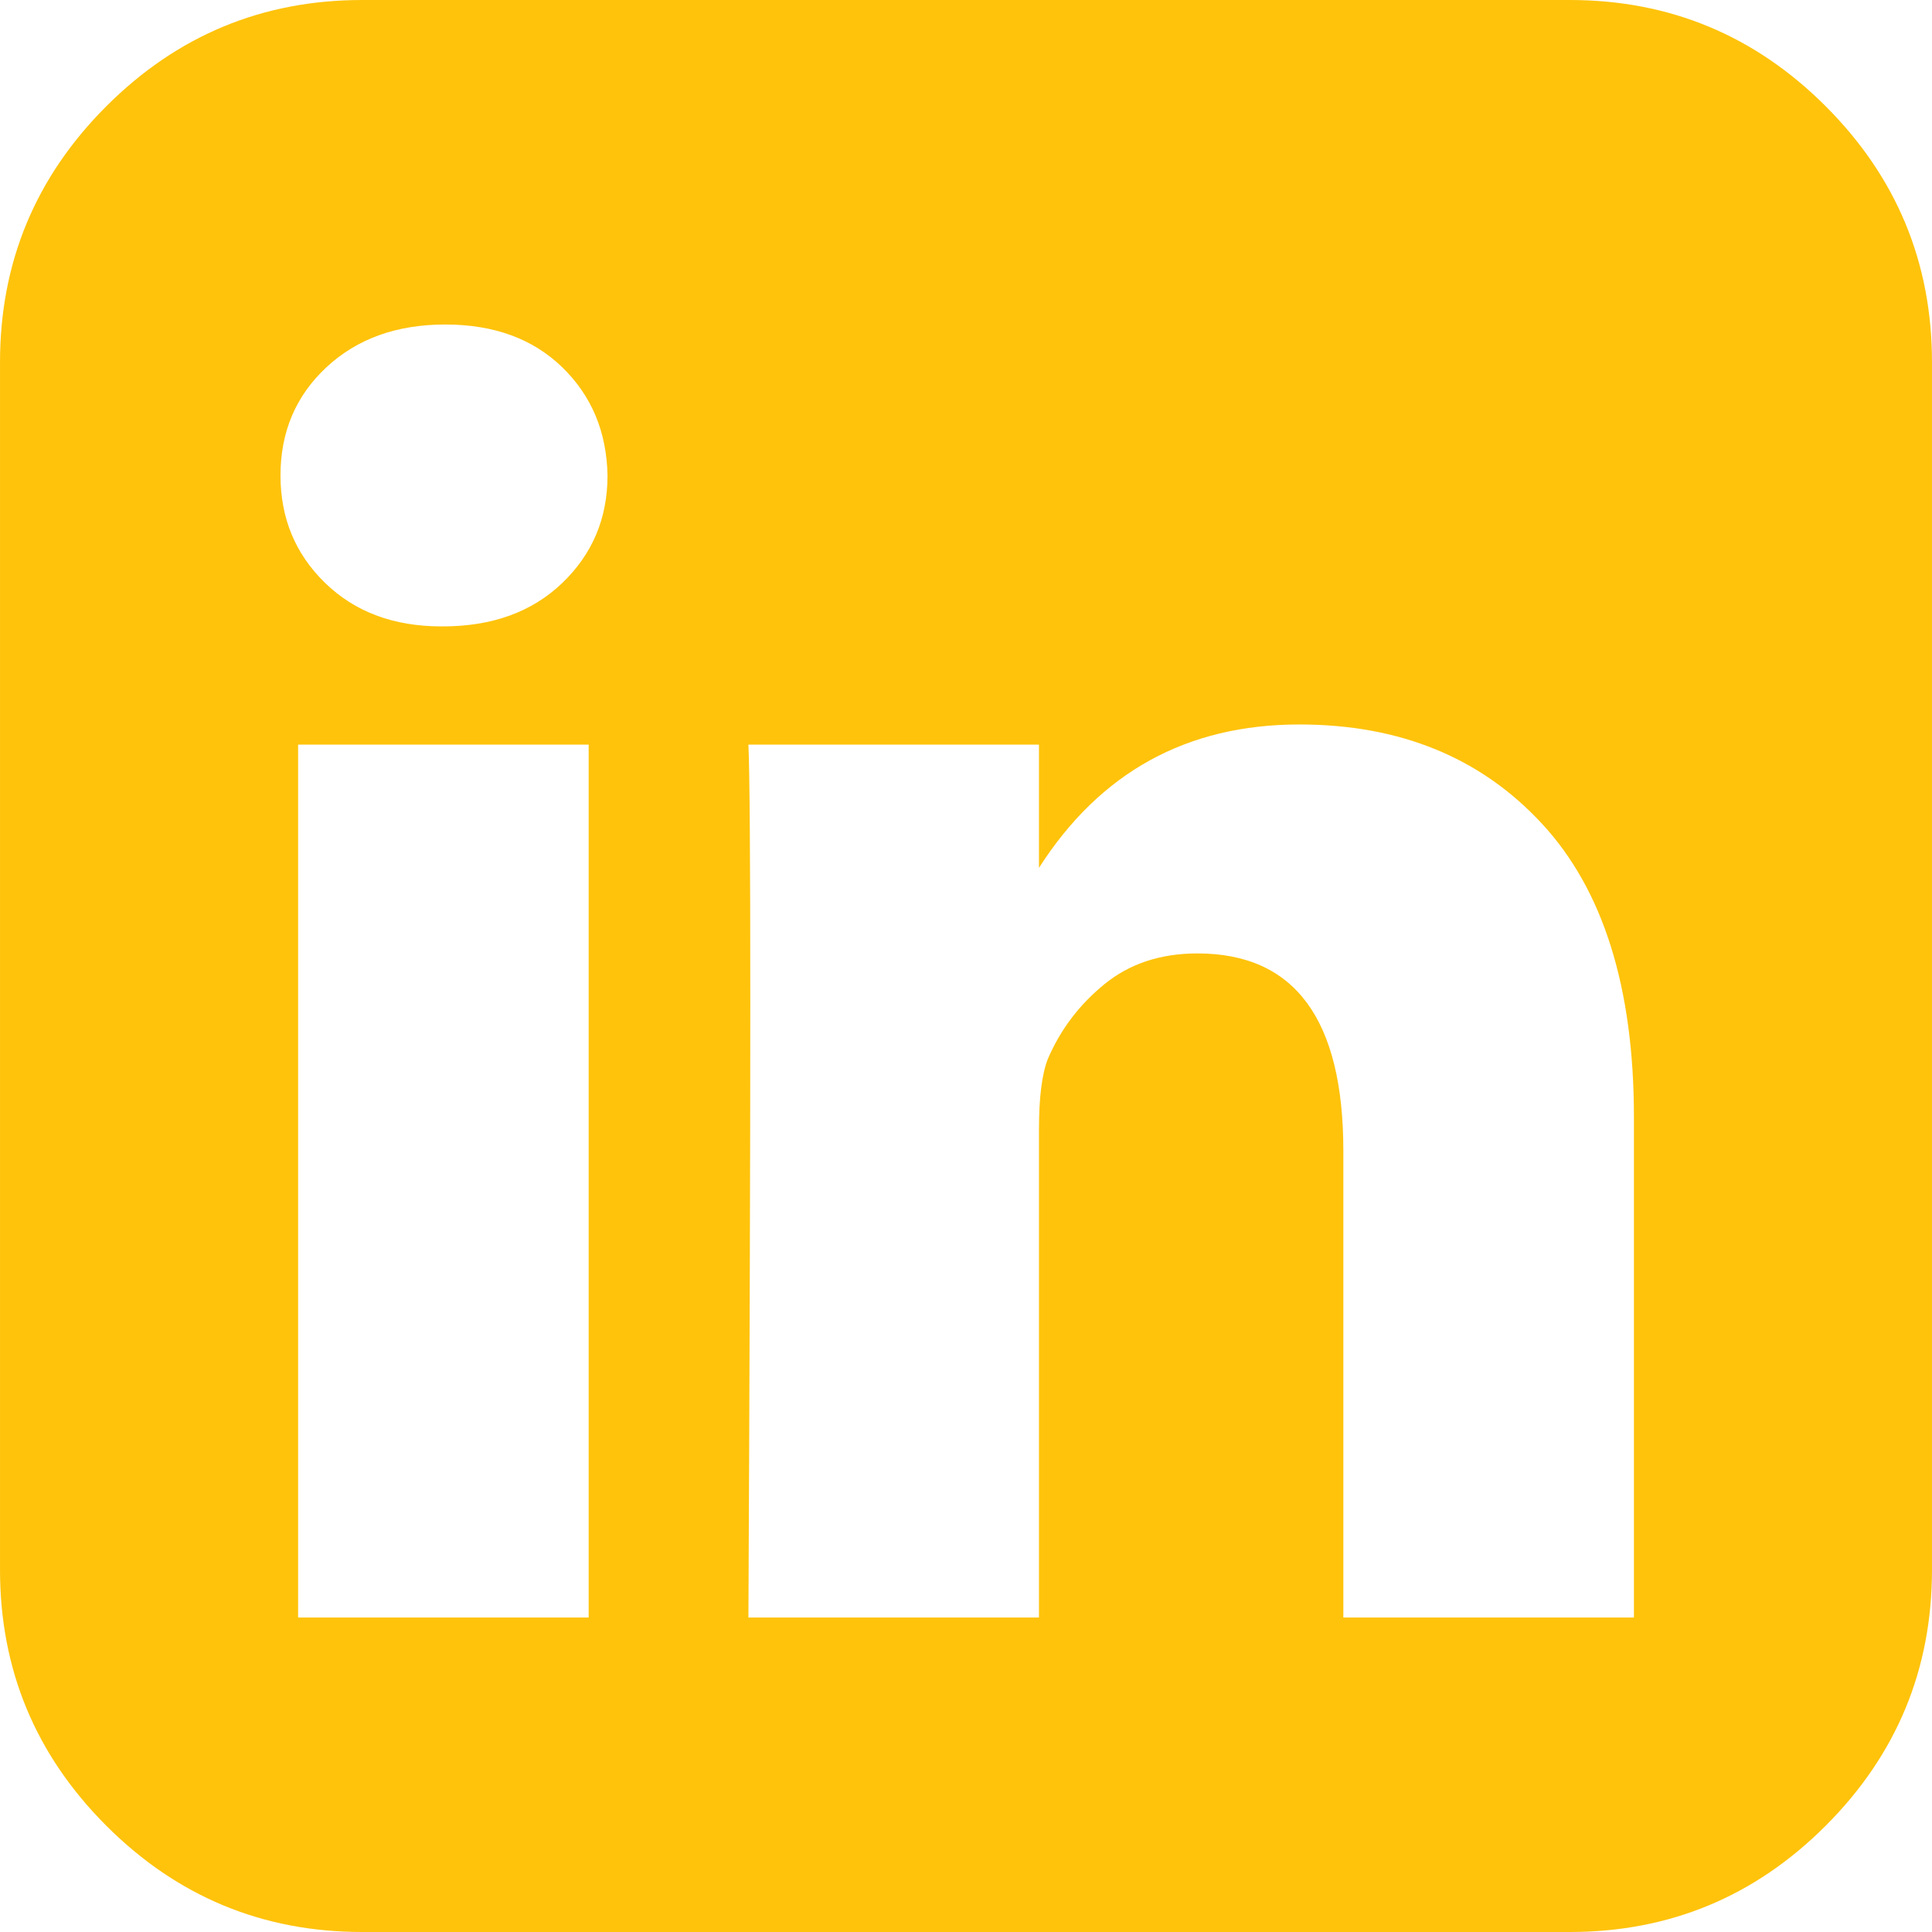
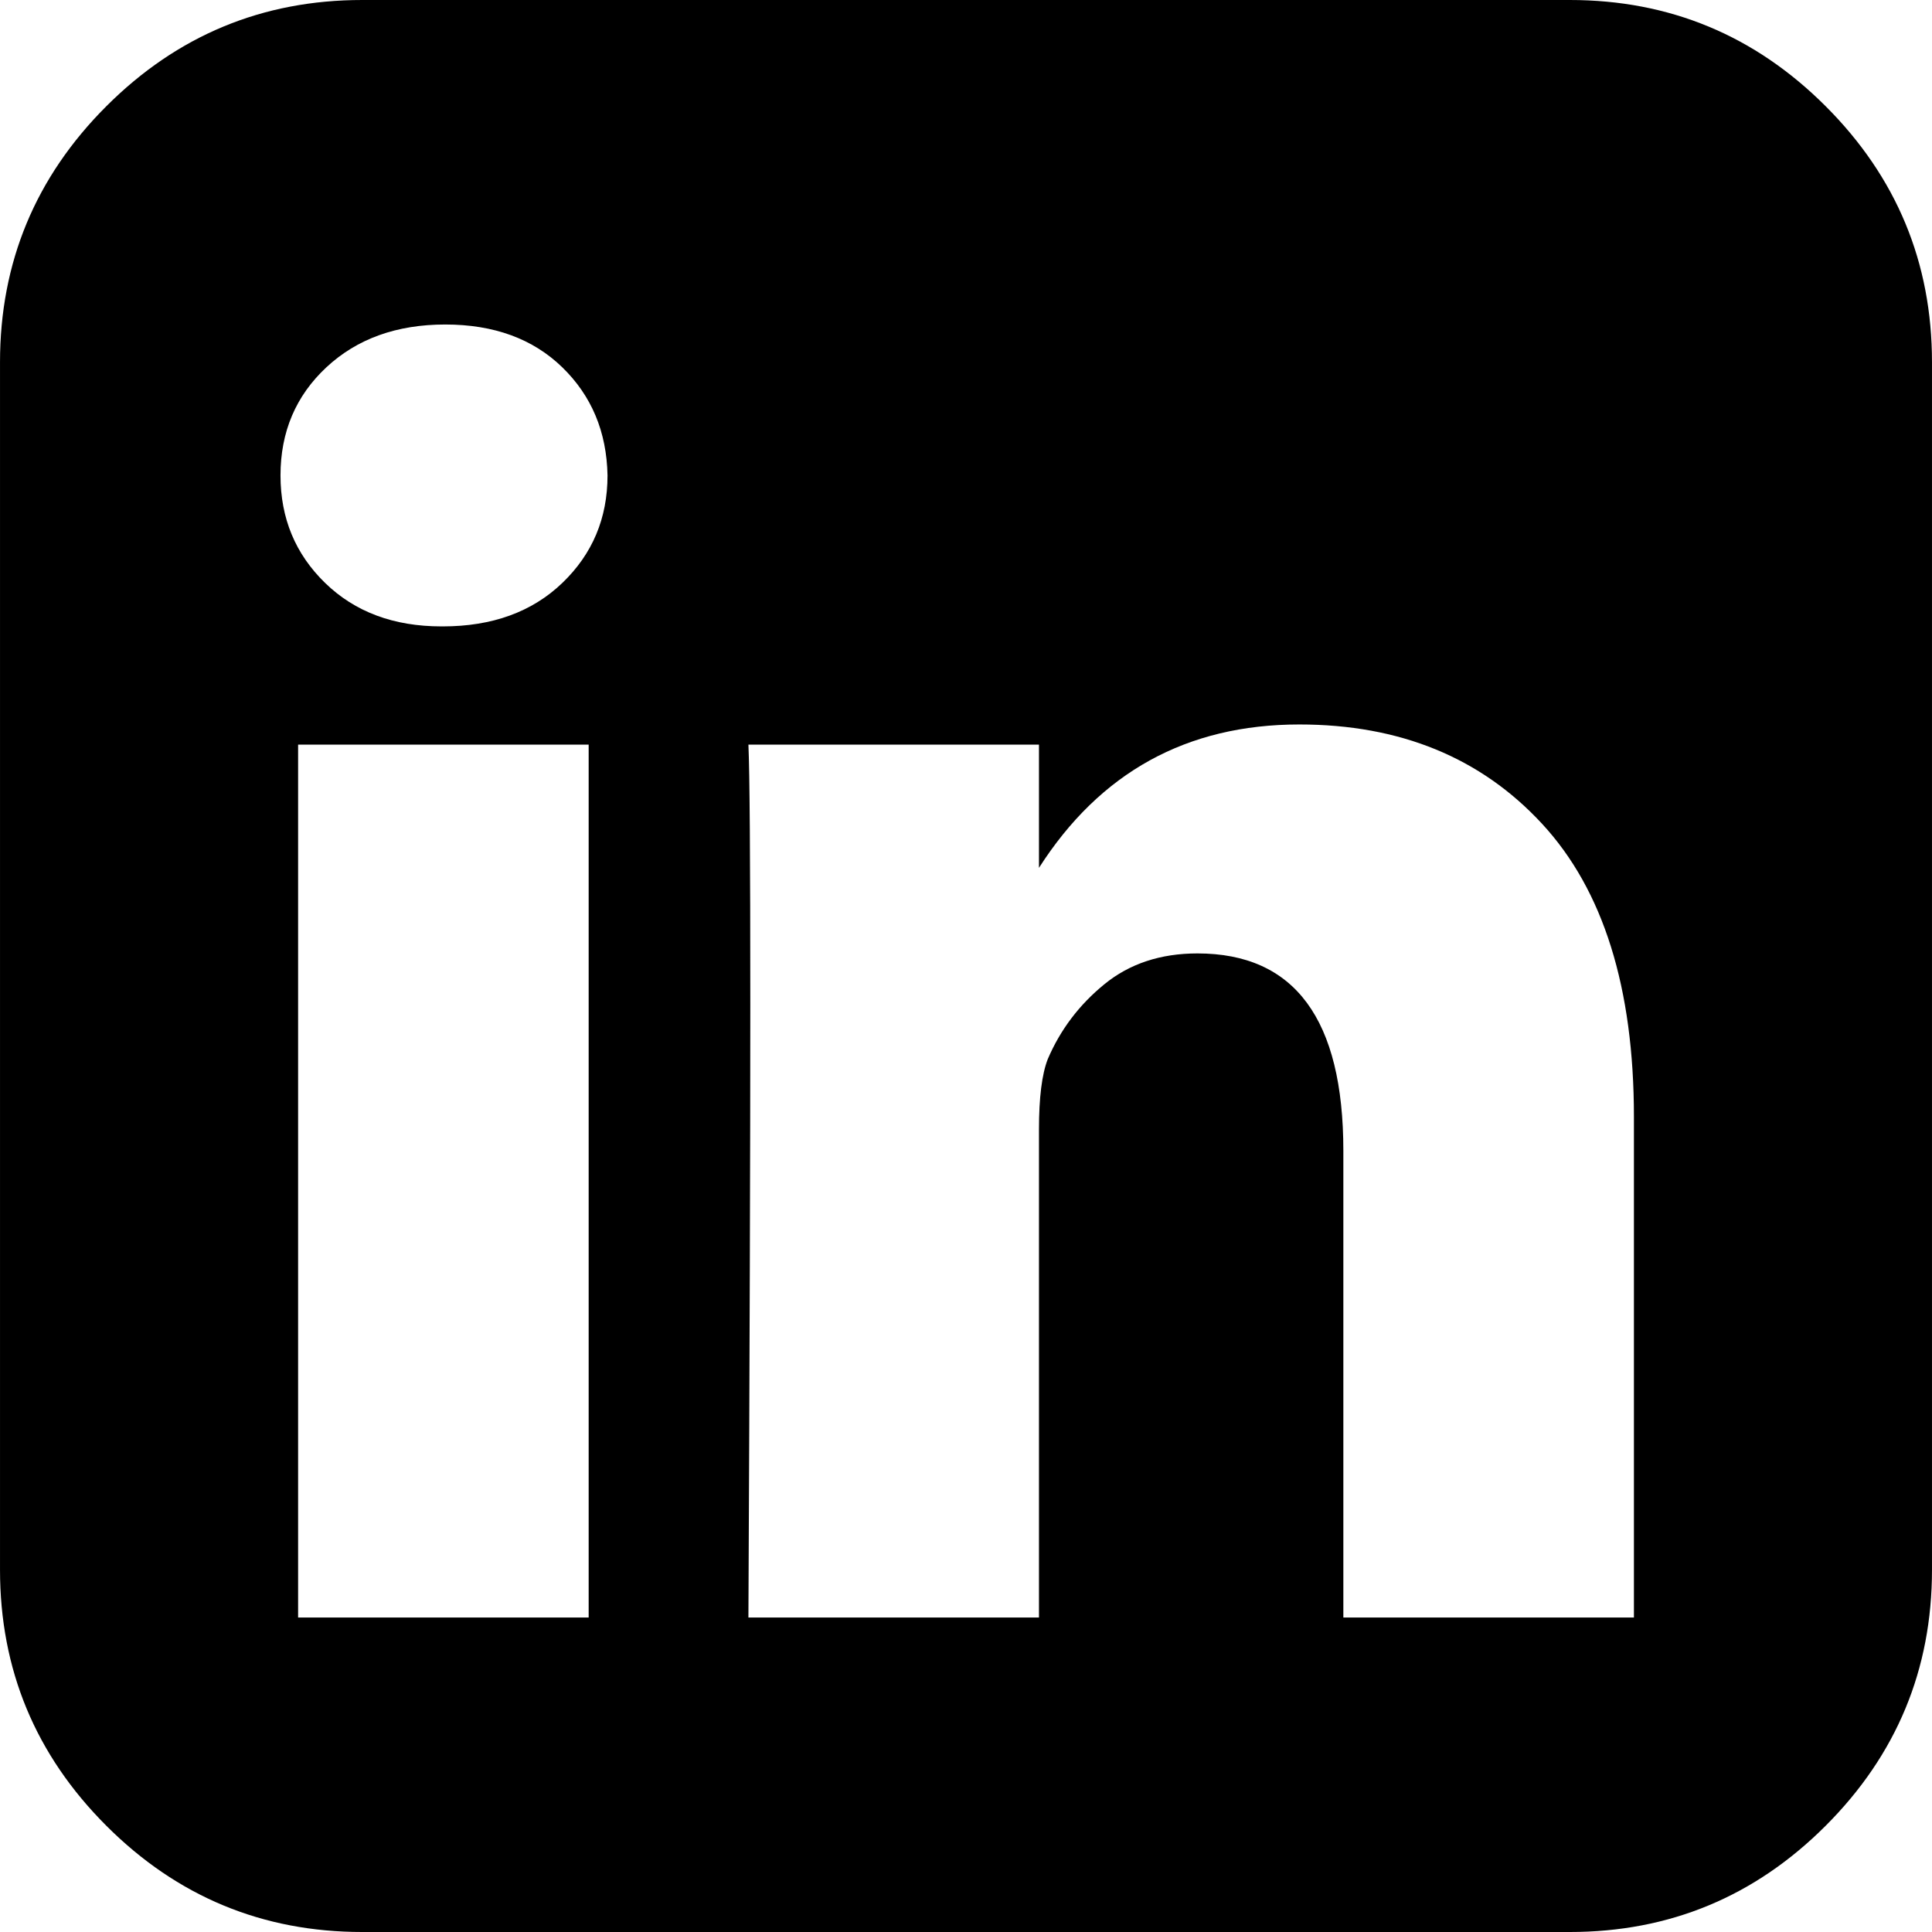
<svg xmlns="http://www.w3.org/2000/svg" version="1.1" id="Capa_1" x="0px" y="0px" width="438.536px" height="438.536px" viewBox="0 0 438.536 438.536" style="enable-background:new 0 0 438.536 438.536;" xml:space="preserve">
  <g>
-     <path d="M414.41,24.123C398.333,8.042,378.963,0,356.315,0H82.228C59.58,0,40.21,8.042,24.126,24.123   C8.045,40.207,0.003,59.576,0.003,82.225v274.084c0,22.647,8.042,42.018,24.123,58.102c16.084,16.084,35.454,24.126,58.102,24.126   h274.084c22.648,0,42.018-8.042,58.095-24.126c16.084-16.084,24.126-35.454,24.126-58.102V82.225   C438.532,59.576,430.49,40.204,414.41,24.123z M133.618,367.157H67.666V169.016h65.952V367.157z M127.626,132.332   c-6.851,6.567-15.893,9.851-27.124,9.851h-0.288c-10.848,0-19.648-3.284-26.407-9.851c-6.76-6.567-10.138-14.703-10.138-24.41   c0-9.897,3.476-18.083,10.421-24.556c6.95-6.471,15.942-9.708,26.98-9.708c11.039,0,19.89,3.237,26.553,9.708   c6.661,6.473,10.088,14.659,10.277,24.556C137.899,117.625,134.477,125.761,127.626,132.332z M370.873,367.157h-65.952v-105.92   c0-29.879-11.036-44.823-33.116-44.823c-8.374,0-15.42,2.331-21.128,6.995c-5.715,4.661-9.996,10.324-12.847,16.991   c-1.335,3.422-1.999,8.75-1.999,15.981v110.775h-65.952c0.571-119.529,0.571-185.579,0-198.142h65.952v27.974   c13.867-21.681,33.558-32.544,59.101-32.544c22.84,0,41.21,7.52,55.104,22.554c13.895,15.037,20.841,37.214,20.841,66.519v113.64   H370.873z" fill="#FFC30B" />
+     <path d="M414.41,24.123C398.333,8.042,378.963,0,356.315,0H82.228C59.58,0,40.21,8.042,24.126,24.123   C8.045,40.207,0.003,59.576,0.003,82.225v274.084c0,22.647,8.042,42.018,24.123,58.102c16.084,16.084,35.454,24.126,58.102,24.126   h274.084c22.648,0,42.018-8.042,58.095-24.126c16.084-16.084,24.126-35.454,24.126-58.102V82.225   C438.532,59.576,430.49,40.204,414.41,24.123z M133.618,367.157H67.666V169.016h65.952V367.157z M127.626,132.332   c-6.851,6.567-15.893,9.851-27.124,9.851h-0.288c-10.848,0-19.648-3.284-26.407-9.851c-6.76-6.567-10.138-14.703-10.138-24.41   c0-9.897,3.476-18.083,10.421-24.556c6.95-6.471,15.942-9.708,26.98-9.708c11.039,0,19.89,3.237,26.553,9.708   c6.661,6.473,10.088,14.659,10.277,24.556C137.899,117.625,134.477,125.761,127.626,132.332z M370.873,367.157h-65.952v-105.92   c0-29.879-11.036-44.823-33.116-44.823c-8.374,0-15.42,2.331-21.128,6.995c-5.715,4.661-9.996,10.324-12.847,16.991   c-1.335,3.422-1.999,8.75-1.999,15.981v110.775h-65.952c0.571-119.529,0.571-185.579,0-198.142h65.952v27.974   c13.867-21.681,33.558-32.544,59.101-32.544c22.84,0,41.21,7.52,55.104,22.554c13.895,15.037,20.841,37.214,20.841,66.519v113.64   H370.873z" />
  </g>
  <g>
</g>
  <g>
</g>
  <g>
</g>
  <g>
</g>
  <g>
</g>
  <g>
</g>
  <g>
</g>
  <g>
</g>
  <g>
</g>
  <g>
</g>
  <g>
</g>
  <g>
</g>
  <g>
</g>
  <g>
</g>
  <g>
</g>
</svg>
